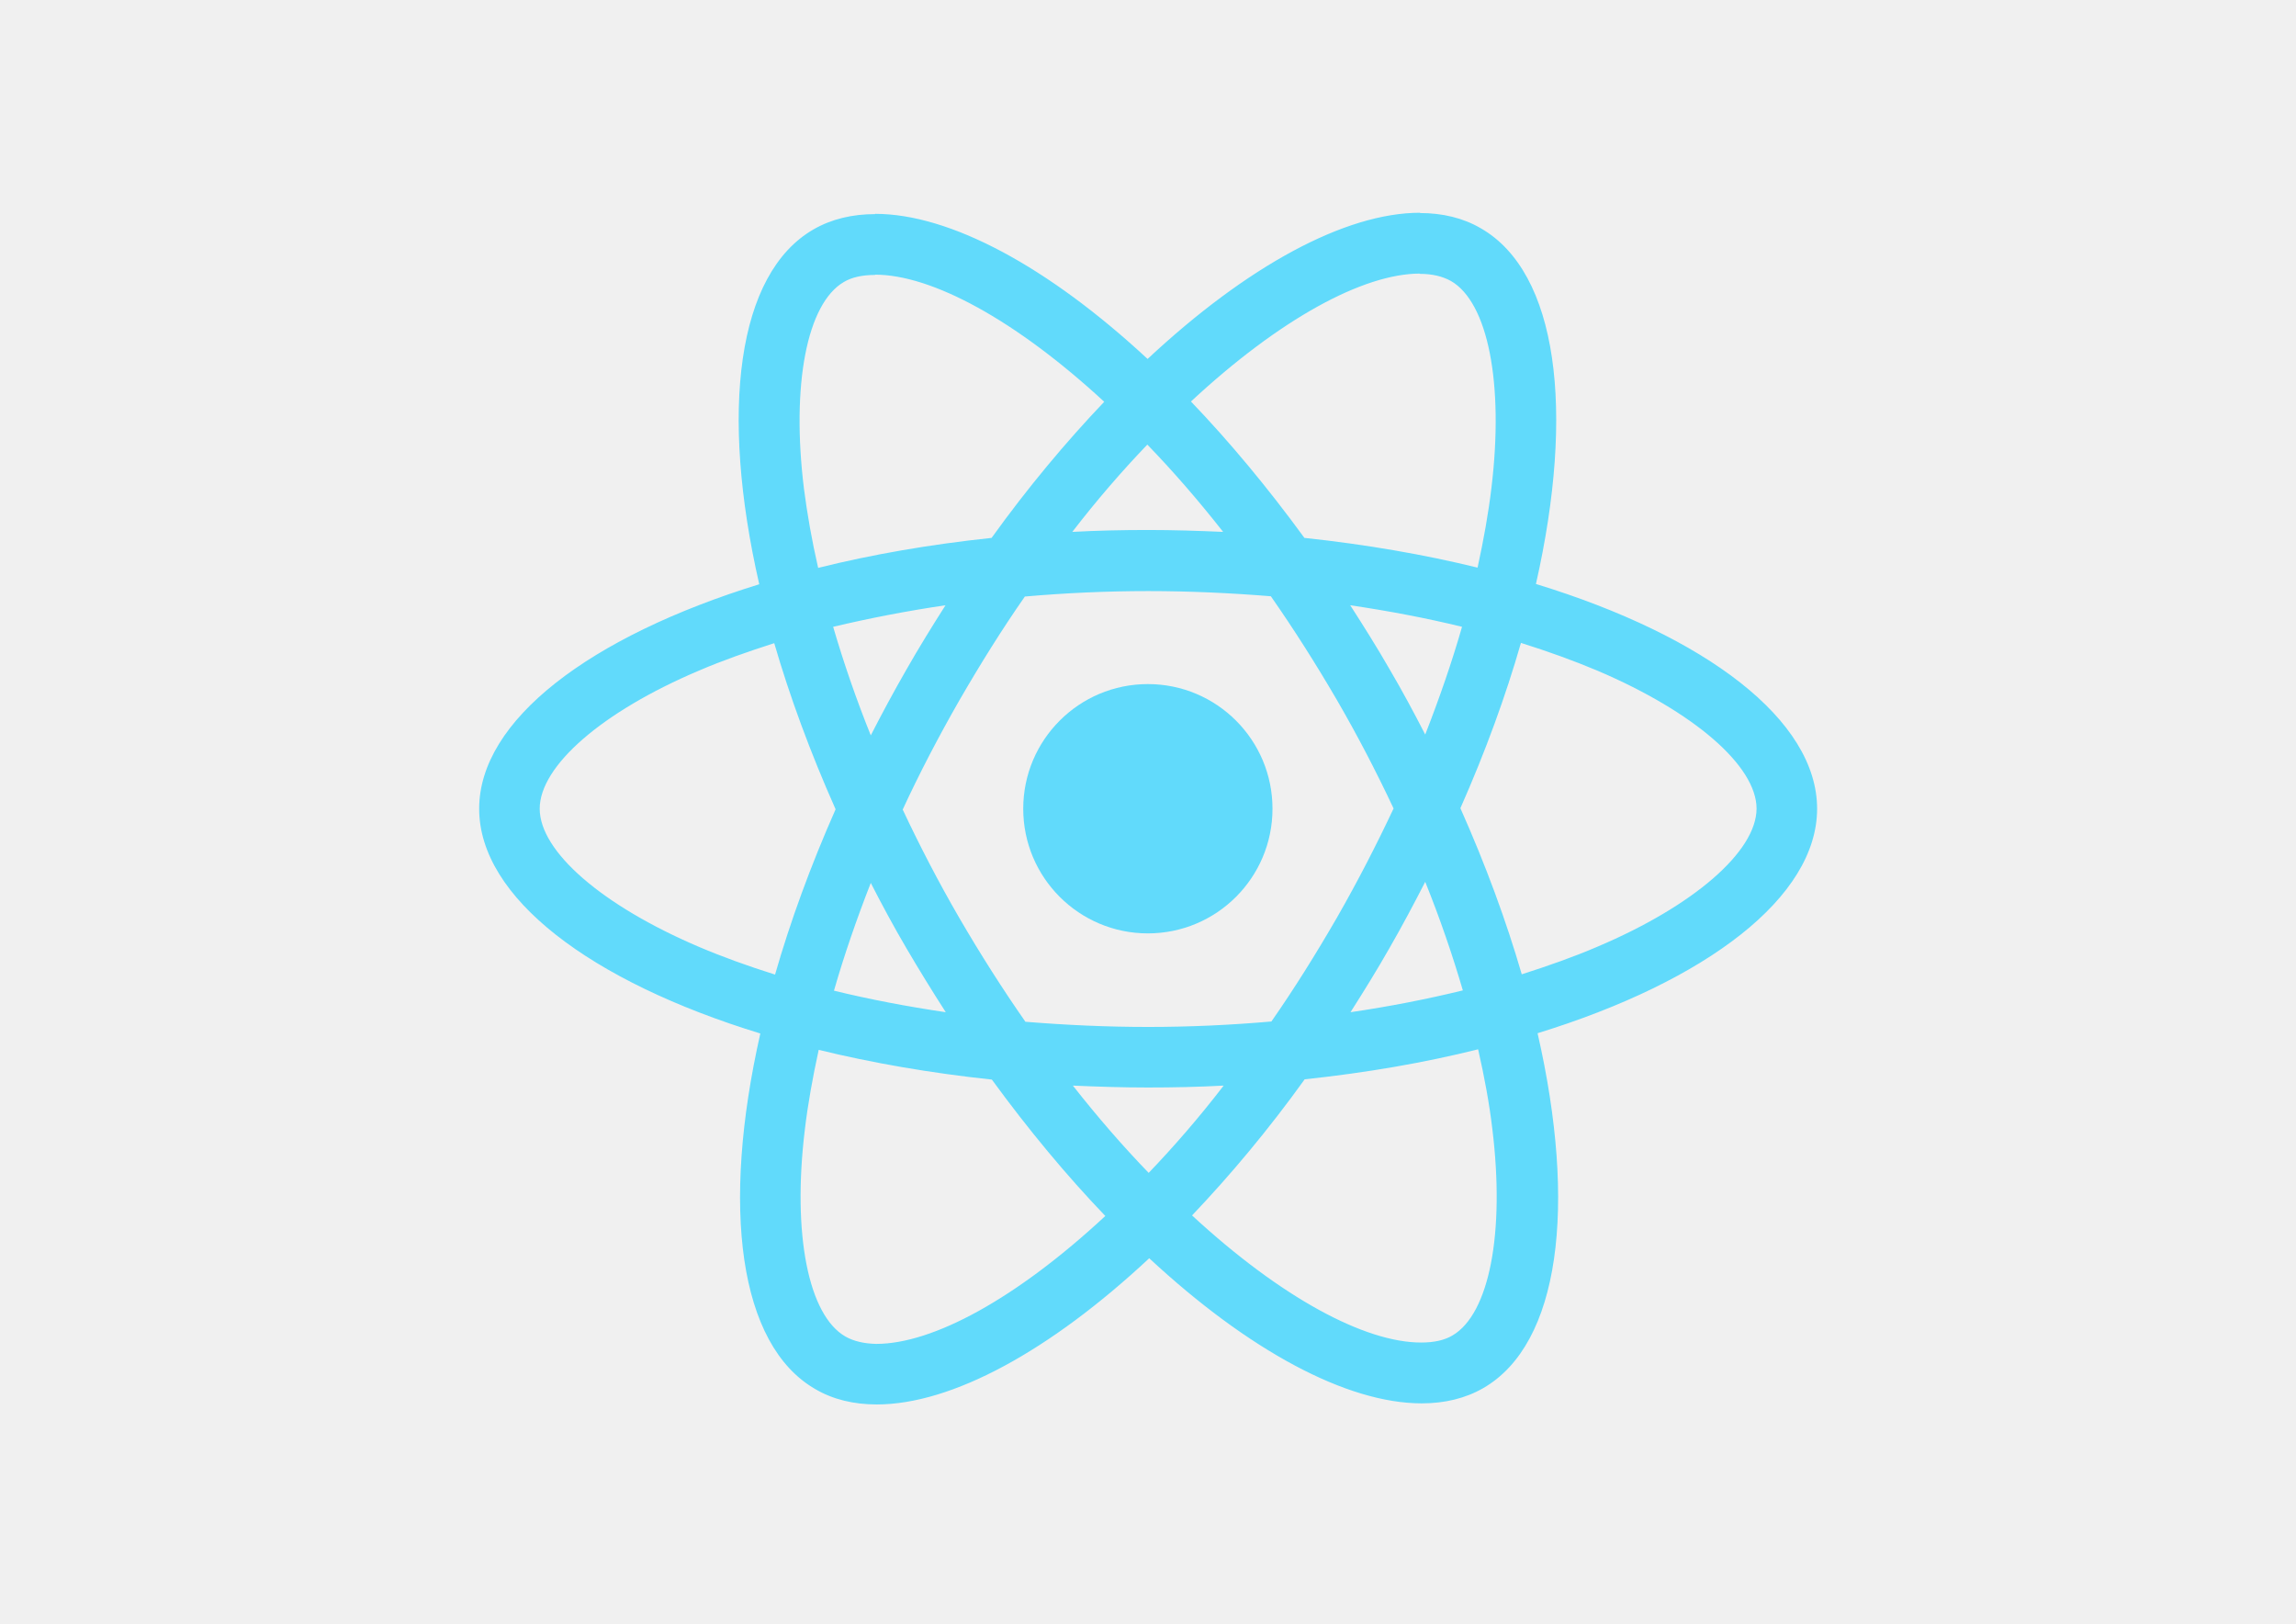
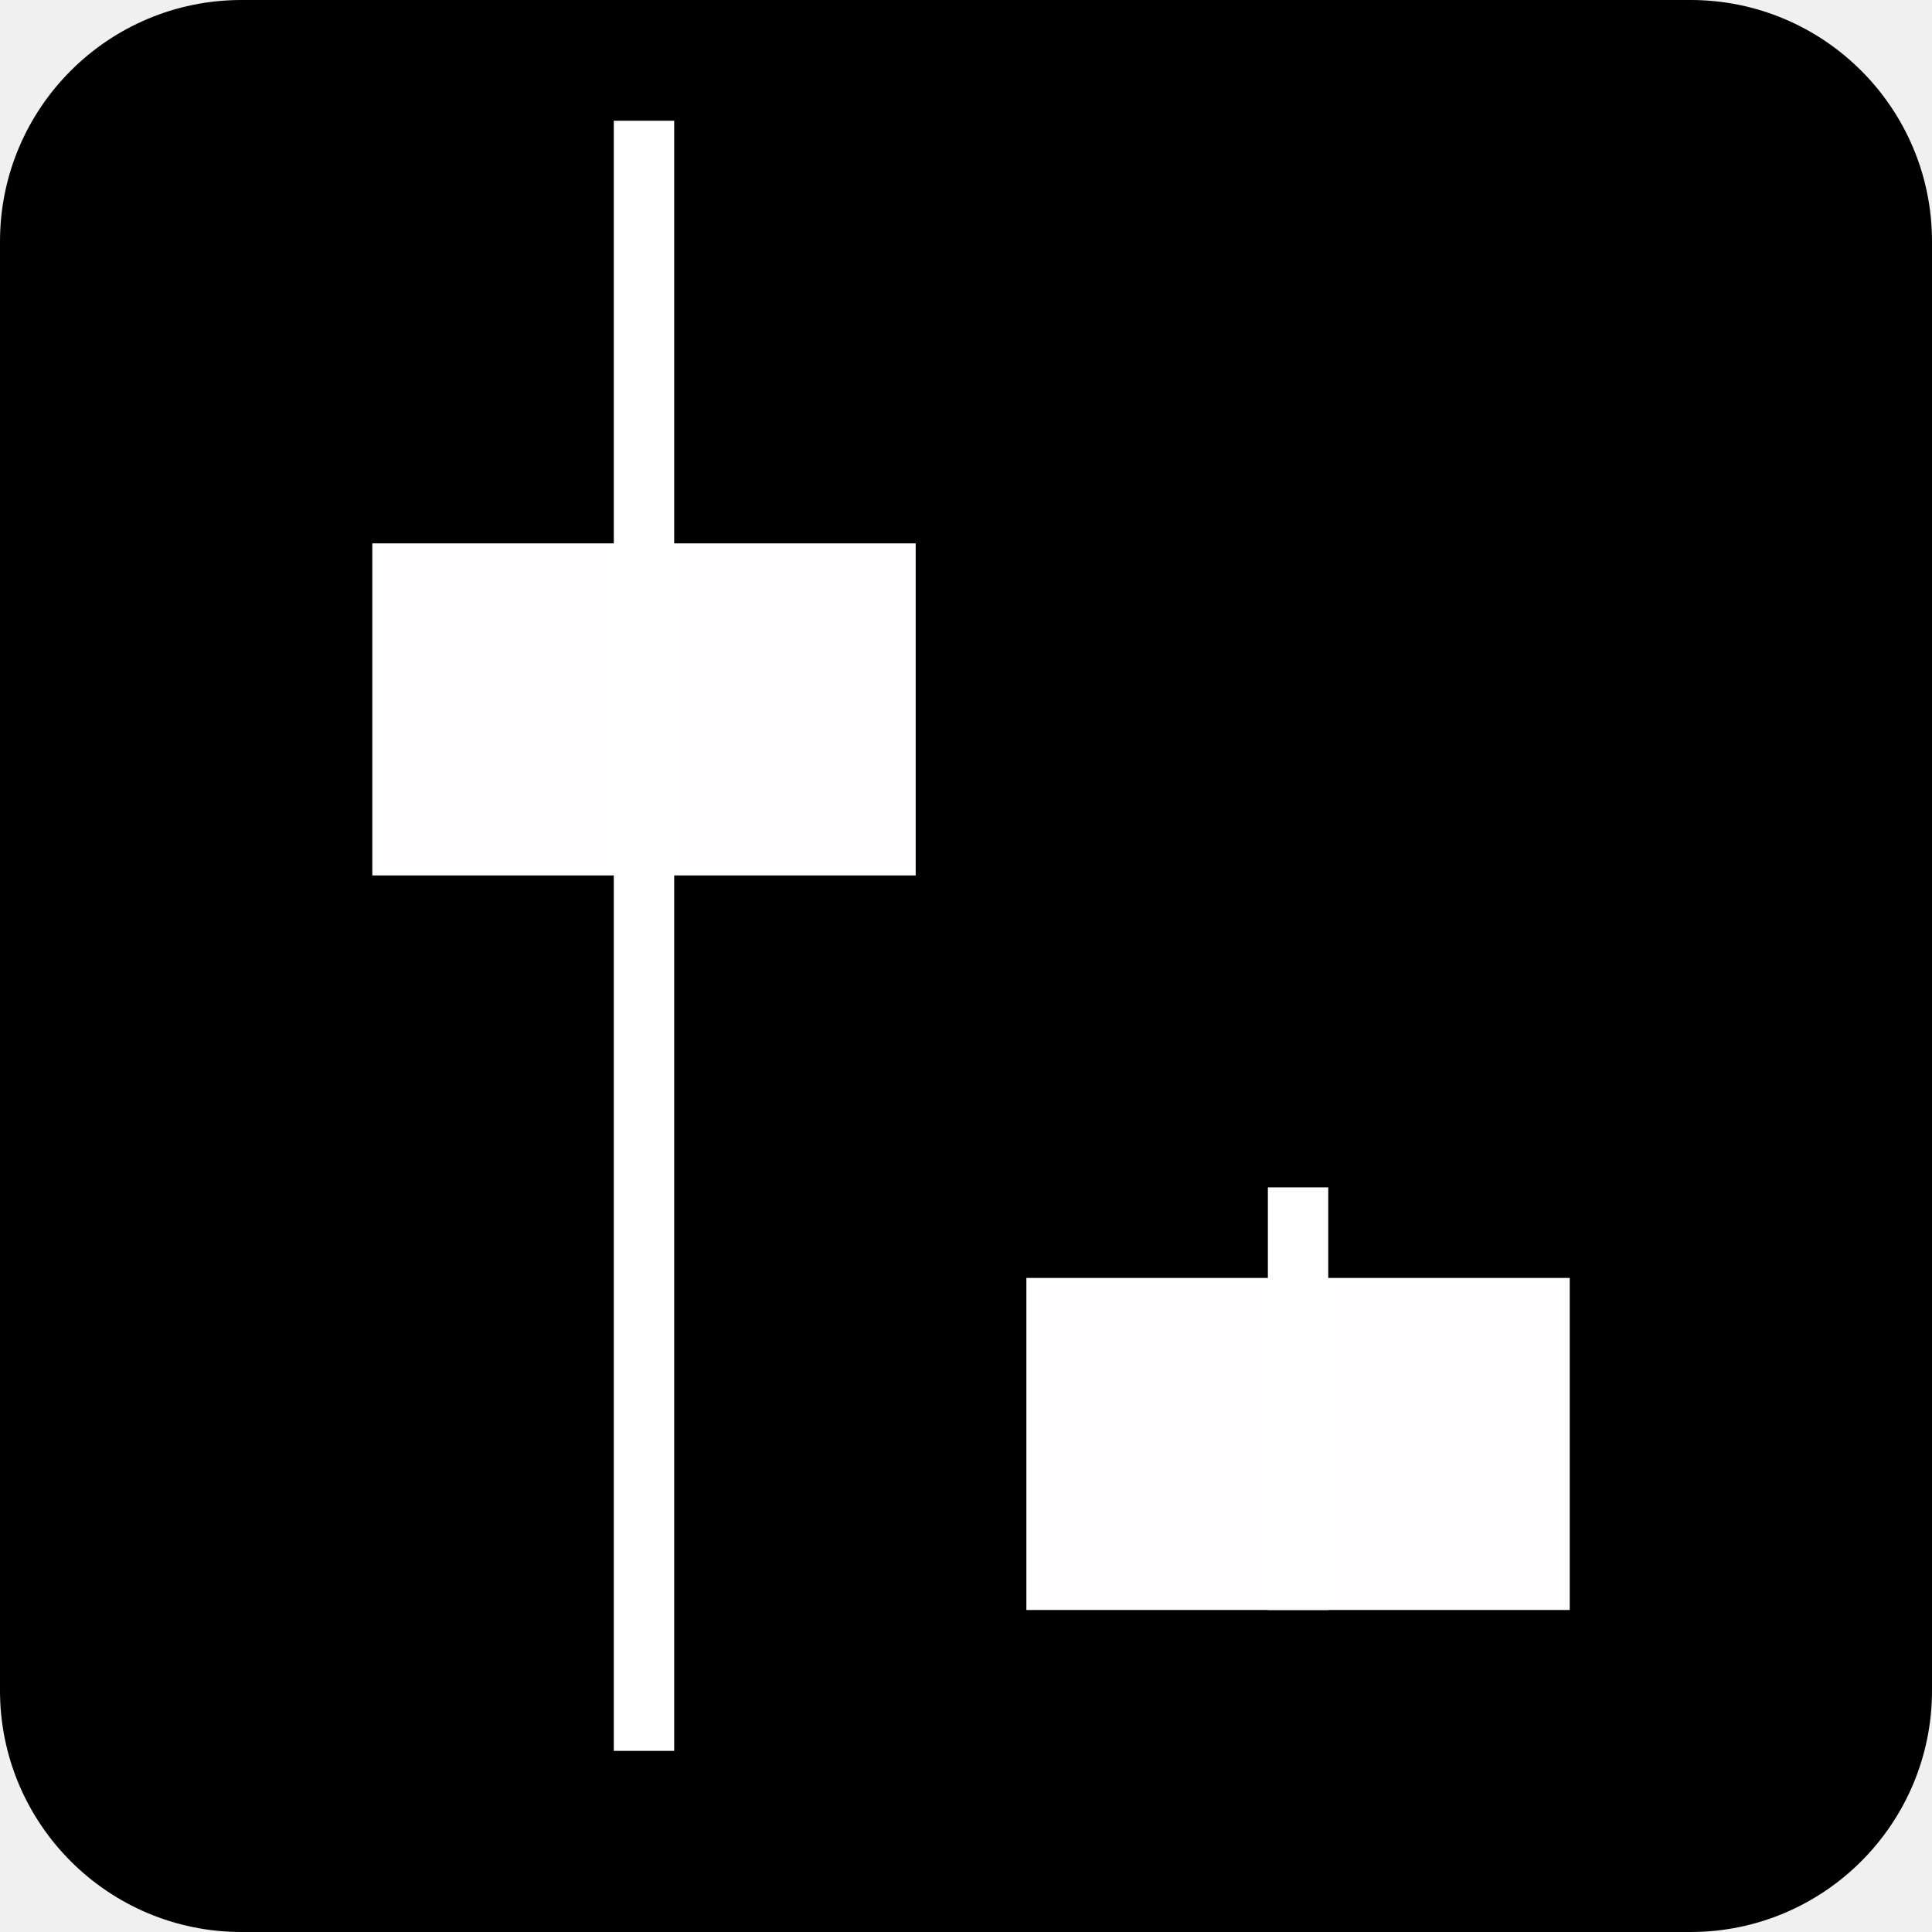
- <svg xmlns="http://www.w3.org/2000/svg" viewBox="0 0 841.9 595.3">
-   <g fill="#61DAFB">
-     <path d="M666.3 296.5c0-32.5-40.7-63.3-103.1-82.4 14.4-63.6 8-114.2-20.2-130.4-6.5-3.8-14.1-5.6-22.4-5.6v22.3c4.6 0 8.3.9 11.4 2.6 13.6 7.8 19.5 37.5 14.9 75.7-1.1 9.4-2.9 19.3-5.1 29.4-19.6-4.8-41-8.5-63.5-10.9-13.5-18.5-27.5-35.3-41.6-50 32.6-30.3 63.2-46.9 84-46.9V78c-27.5 0-63.5 19.6-99.9 53.6-36.4-33.8-72.4-53.2-99.9-53.2v22.3c20.7 0 51.4 16.5 84 46.6-14 14.7-28 31.4-41.3 49.9-22.6 2.4-44 6.1-63.6 11-2.3-10-4-19.7-5.2-29-4.7-38.2 1.1-67.9 14.6-75.8 3-1.8 6.9-2.6 11.5-2.6V78.5c-8.4 0-16 1.8-22.6 5.6-28.1 16.2-34.4 66.7-19.9 130.1-62.2 19.2-102.7 49.9-102.7 82.3 0 32.5 40.7 63.3 103.1 82.4-14.4 63.6-8 114.2 20.2 130.4 6.5 3.8 14.1 5.6 22.5 5.6 27.5 0 63.5-19.6 99.9-53.6 36.4 33.8 72.4 53.2 99.9 53.2 8.4 0 16-1.8 22.6-5.6 28.1-16.2 34.4-66.7 19.9-130.1 62-19.1 102.5-49.9 102.5-82.3zm-130.2-66.7c-3.7 12.9-8.3 26.2-13.5 39.5-4.1-8-8.4-16-13.1-24-4.6-8-9.5-15.8-14.4-23.4 14.2 2.1 27.9 4.7 41 7.9zm-45.8 106.5c-7.8 13.5-15.8 26.3-24.1 38.2-14.9 1.3-30 2-45.2 2-15.1 0-30.2-.7-45-1.9-8.3-11.9-16.4-24.6-24.2-38-7.6-13.1-14.5-26.4-20.8-39.8 6.2-13.4 13.2-26.8 20.7-39.9 7.8-13.5 15.8-26.3 24.1-38.2 14.9-1.3 30-2 45.2-2 15.1 0 30.2.7 45 1.9 8.3 11.9 16.4 24.6 24.2 38 7.6 13.1 14.5 26.4 20.8 39.8-6.3 13.4-13.2 26.8-20.7 39.9zm32.3-13c5.4 13.4 10 26.8 13.8 39.8-13.1 3.2-26.9 5.9-41.2 8 4.9-7.7 9.8-15.6 14.4-23.7 4.6-8 8.9-16.1 13-24.1zM421.2 430c-9.3-9.6-18.6-20.3-27.8-32 9 .4 18.2.7 27.5.7 9.4 0 18.7-.2 27.8-.7-9 11.7-18.3 22.4-27.5 32zm-74.4-58.9c-14.2-2.1-27.9-4.7-41-7.9 3.7-12.9 8.3-26.2 13.5-39.5 4.1 8 8.4 16 13.1 24 4.7 8 9.5 15.8 14.4 23.4zM420.7 163c9.3 9.6 18.6 20.3 27.8 32-9-.4-18.2-.7-27.5-.7-9.4 0-18.7.2-27.8.7 9-11.7 18.3-22.4 27.5-32zm-74 58.9c-4.9 7.7-9.8 15.6-14.4 23.7-4.6 8-8.9 16-13 24-5.4-13.4-10-26.8-13.8-39.8 13.1-3.1 26.9-5.8 41.2-7.9zm-90.5 125.2c-35.4-15.1-58.3-34.9-58.3-50.6 0-15.7 22.9-35.6 58.3-50.6 8.6-3.7 18-7 27.7-10.1 5.7 19.6 13.2 40 22.5 60.9-9.2 20.8-16.6 41.1-22.2 60.6-9.9-3.1-19.3-6.5-28-10.2zM310 490c-13.6-7.8-19.5-37.5-14.9-75.7 1.1-9.4 2.9-19.3 5.1-29.4 19.6 4.8 41 8.5 63.5 10.9 13.5 18.5 27.5 35.3 41.6 50-32.6 30.3-63.2 46.9-84 46.9-4.5-.1-8.3-1-11.3-2.7zm237.2-76.2c4.7 38.2-1.1 67.9-14.6 75.8-3 1.8-6.9 2.6-11.5 2.6-20.7 0-51.4-16.5-84-46.6 14-14.7 28-31.4 41.3-49.9 22.6-2.4 44-6.1 63.6-11 2.3 10.1 4.1 19.8 5.2 29.1zm38.5-66.7c-8.6 3.7-18 7-27.7 10.1-5.7-19.6-13.2-40-22.5-60.9 9.2-20.8 16.6-41.1 22.2-60.6 9.9 3.1 19.3 6.5 28.1 10.2 35.4 15.1 58.3 34.9 58.3 50.6-.1 15.7-23 35.6-58.4 50.6zM320.8 78.4z" />
-     <circle cx="420.9" cy="296.5" r="45.7" />
-     <path d="M520.5 78.1z" />
-   </g>
+ <svg xmlns="http://www.w3.org/2000/svg" width="192" height="192" viewBox="0 0 192 192" fill="none">
+   <rect width="192" height="192" rx="24" fill="black" />
+   <rect x="37" y="54" width="54" height="33" fill="#FFFDFD" />
+   <rect x="61" y="12" width="6" height="162" fill="white" />
+   <rect x="102" y="127" width="54" height="33" fill="#FFFDFD" />
+   <rect x="126" y="118" width="6" height="42" fill="white" />
</svg>
